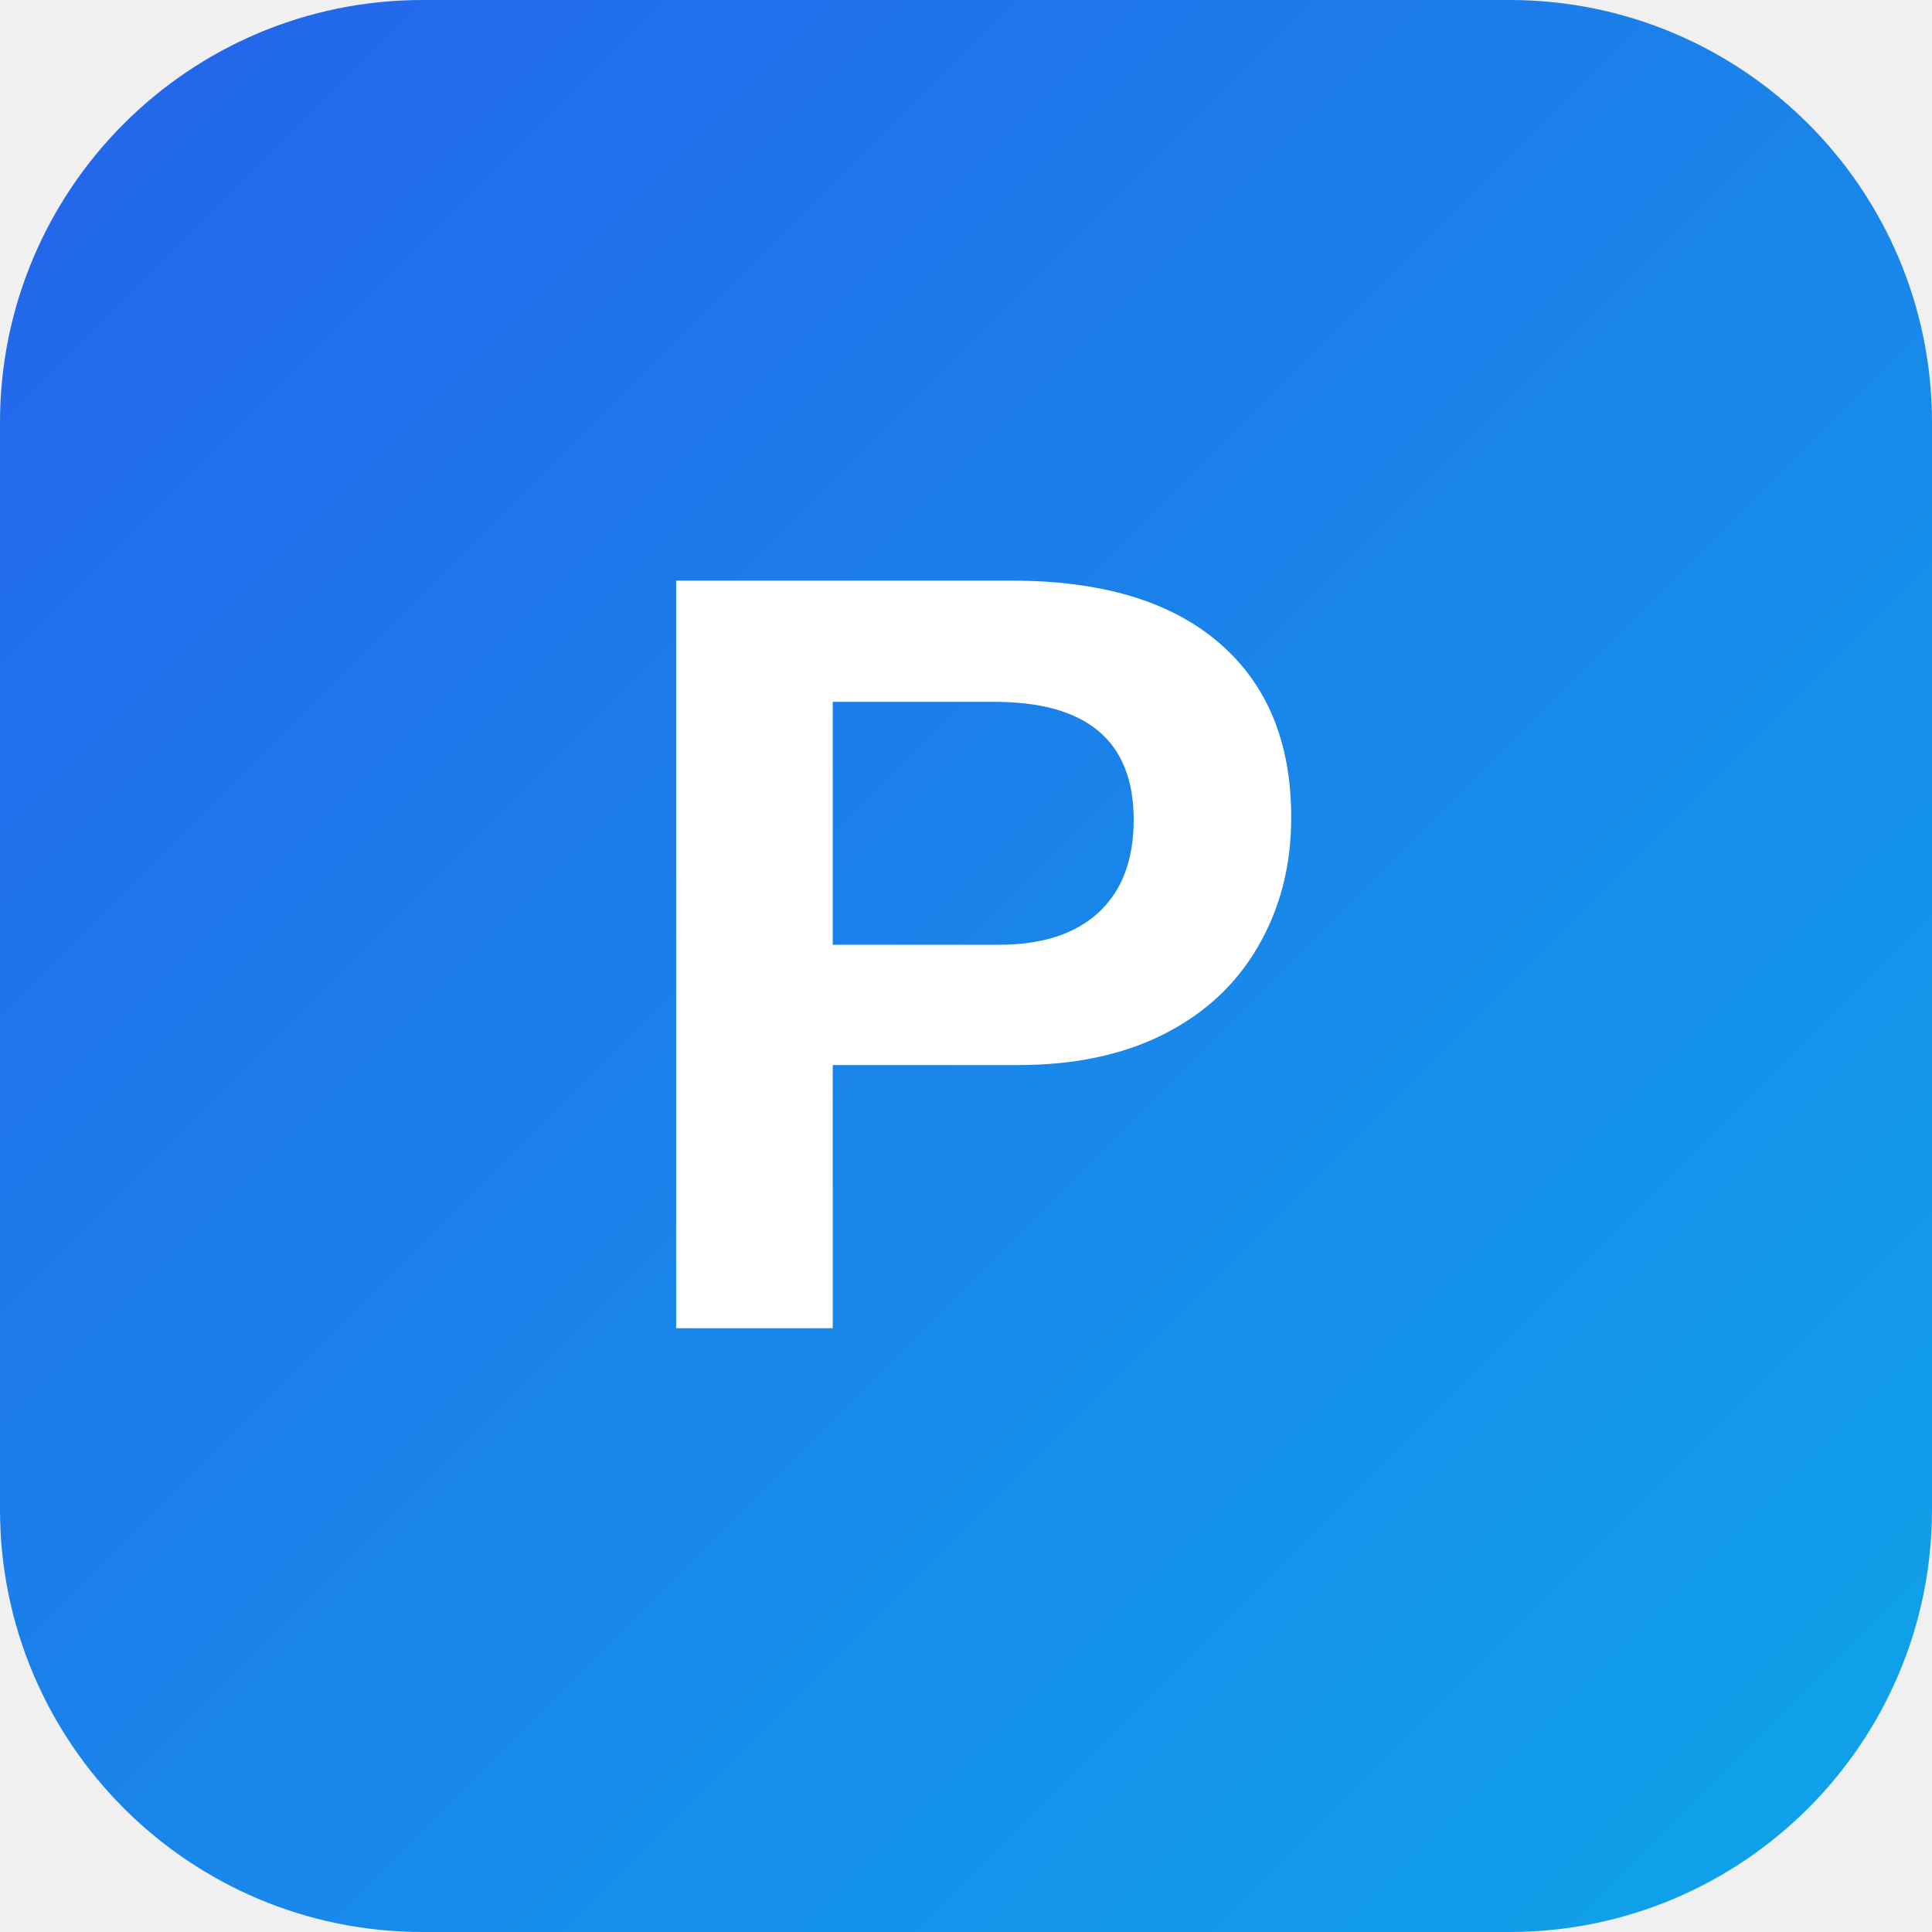
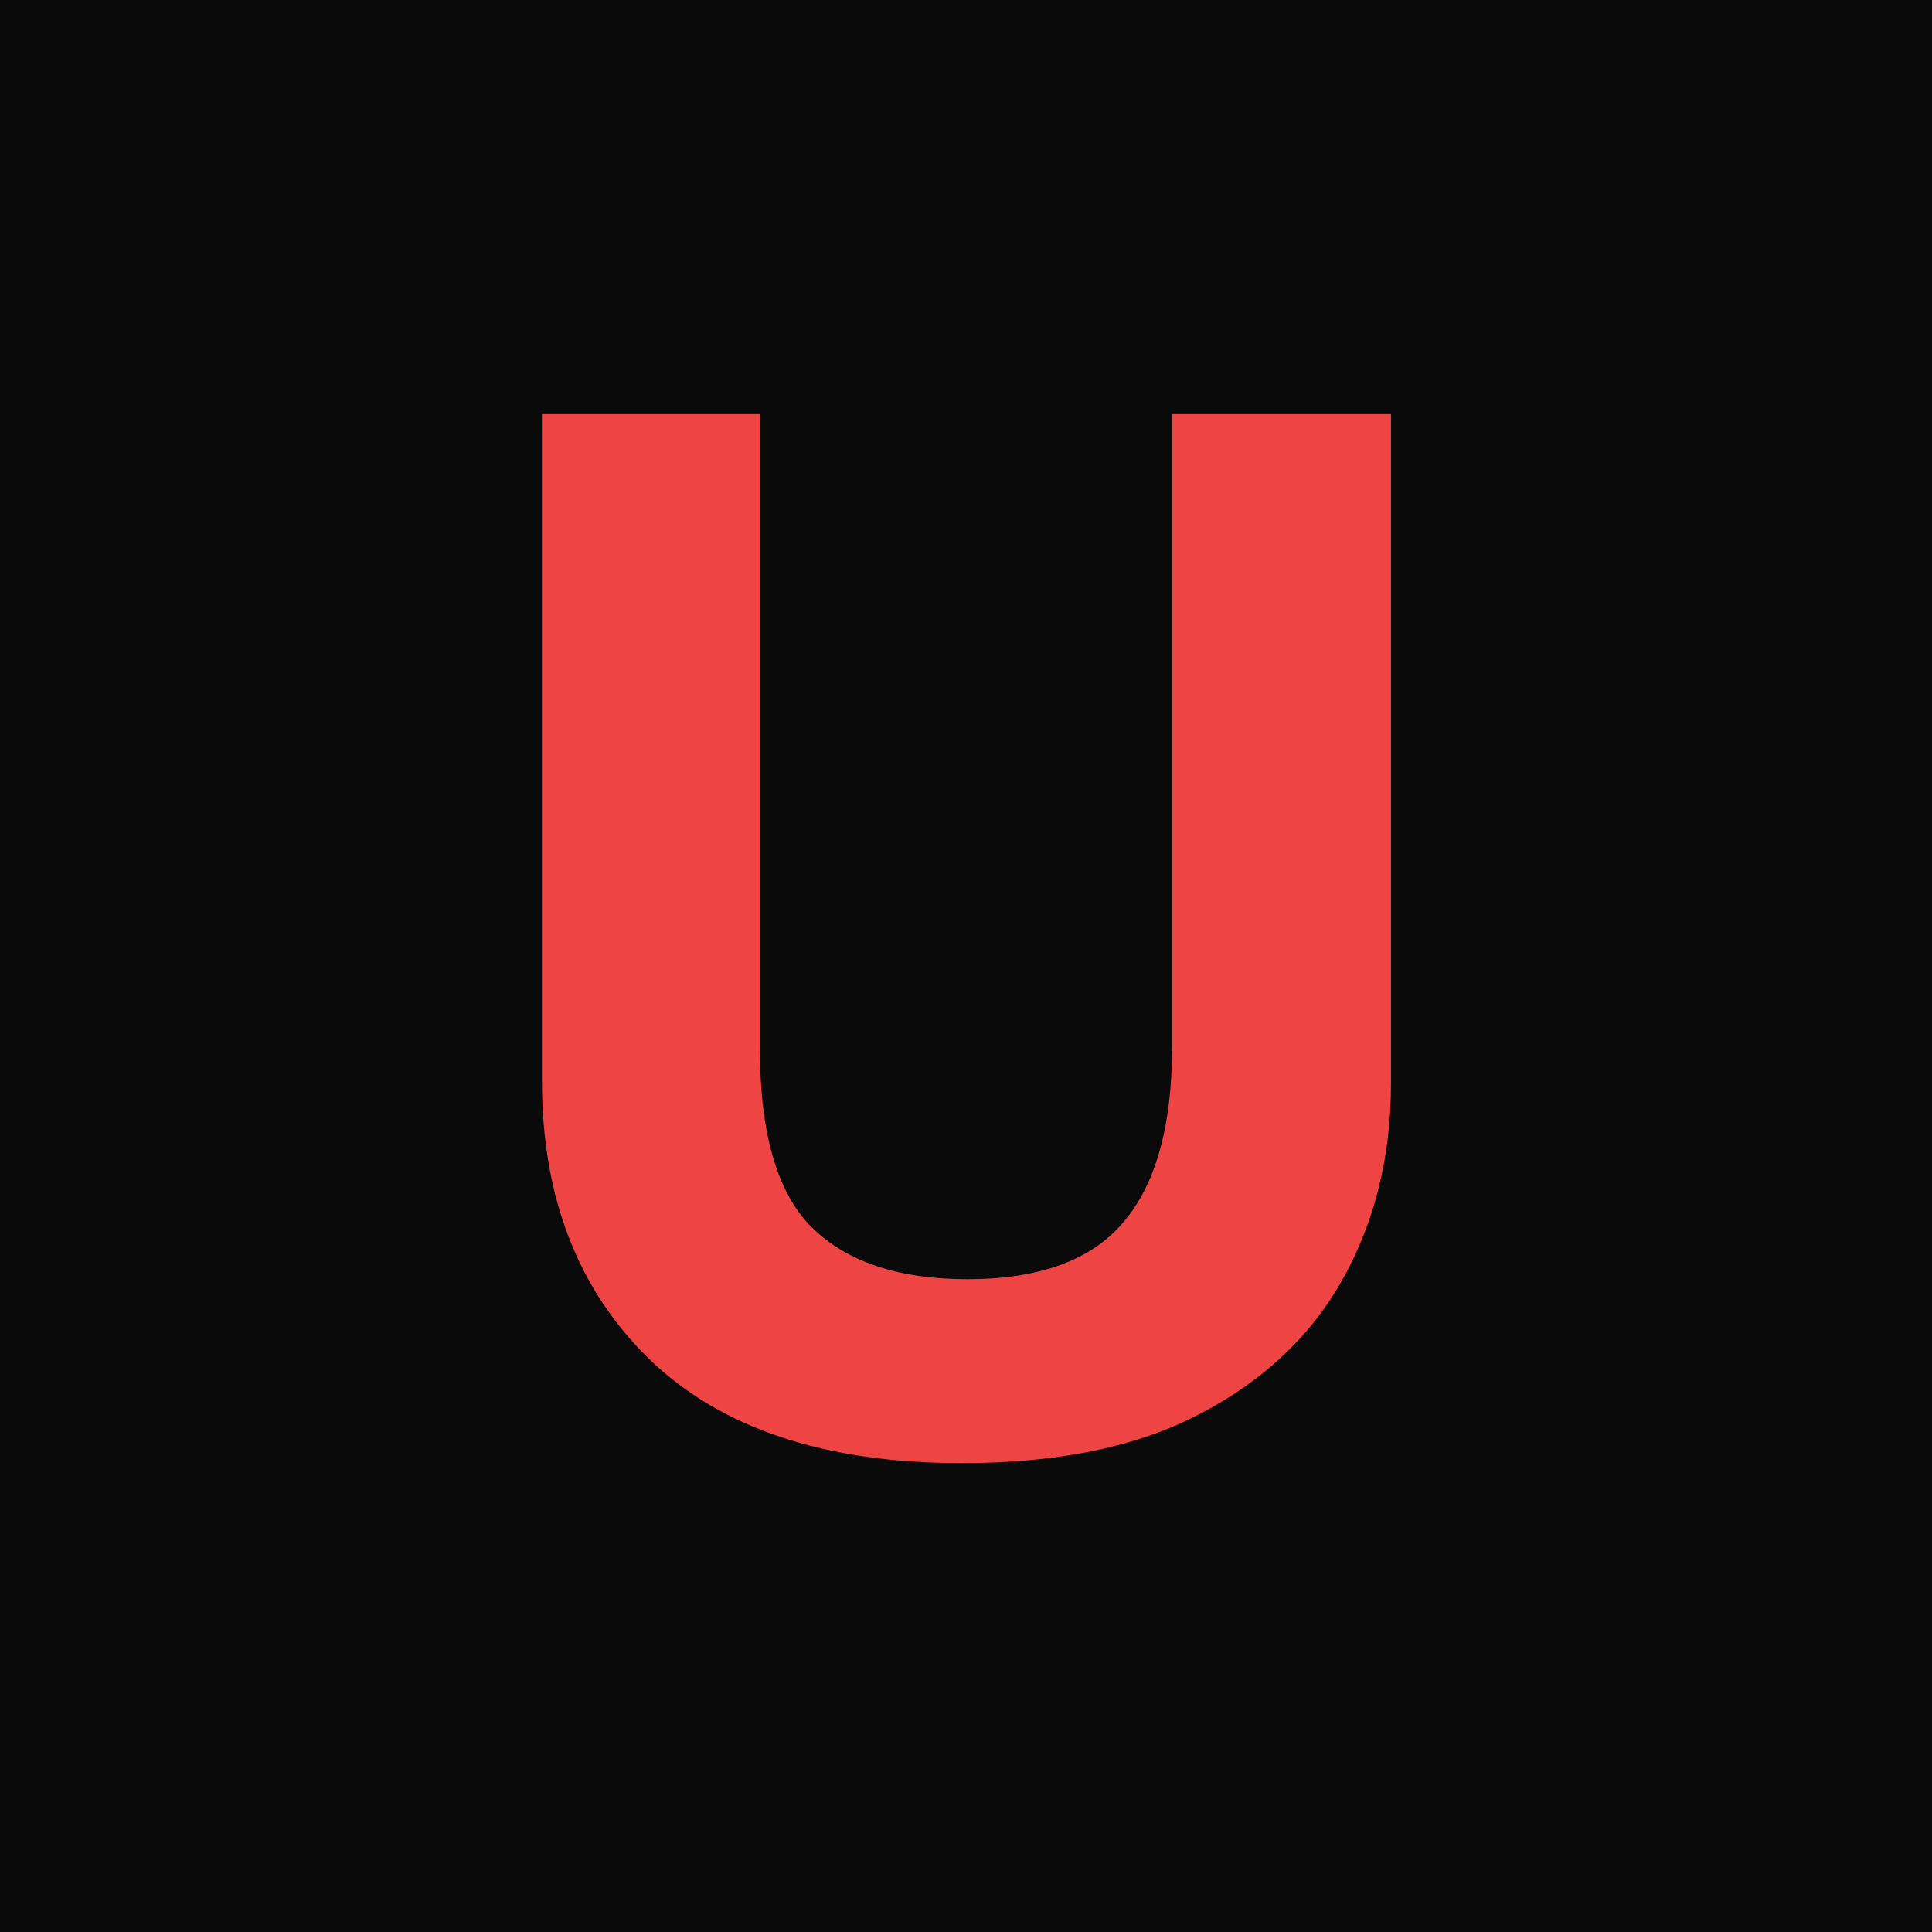
- <svg xmlns="http://www.w3.org/2000/svg" width="64" height="64" viewBox="0 0 64 64">
-   <defs>
-     <linearGradient id="bg" x1="0%" y1="0%" x2="100%" y2="100%">
-       <stop offset="0%" style="stop-color:#2563EB" />
-       <stop offset="100%" style="stop-color:#0EA5E9" />
-     </linearGradient>
-   </defs>
-   <rect width="64" height="64" rx="14" fill="url(#bg)" />
-   <text x="32" y="44" font-family="Arial, sans-serif" font-size="36" font-weight="bold" fill="white" text-anchor="middle">P</text>
+ <svg xmlns="http://www.w3.org/2000/svg" viewBox="0 0 32 32" width="32" height="32">
+   <rect width="32" height="32" rx="0" fill="#0A0A0A" />
+   <text x="16" y="24" text-anchor="middle" font-family="Arial Black, Impact, sans-serif" font-weight="900" font-size="24" fill="#EF4444">U</text>
</svg>
